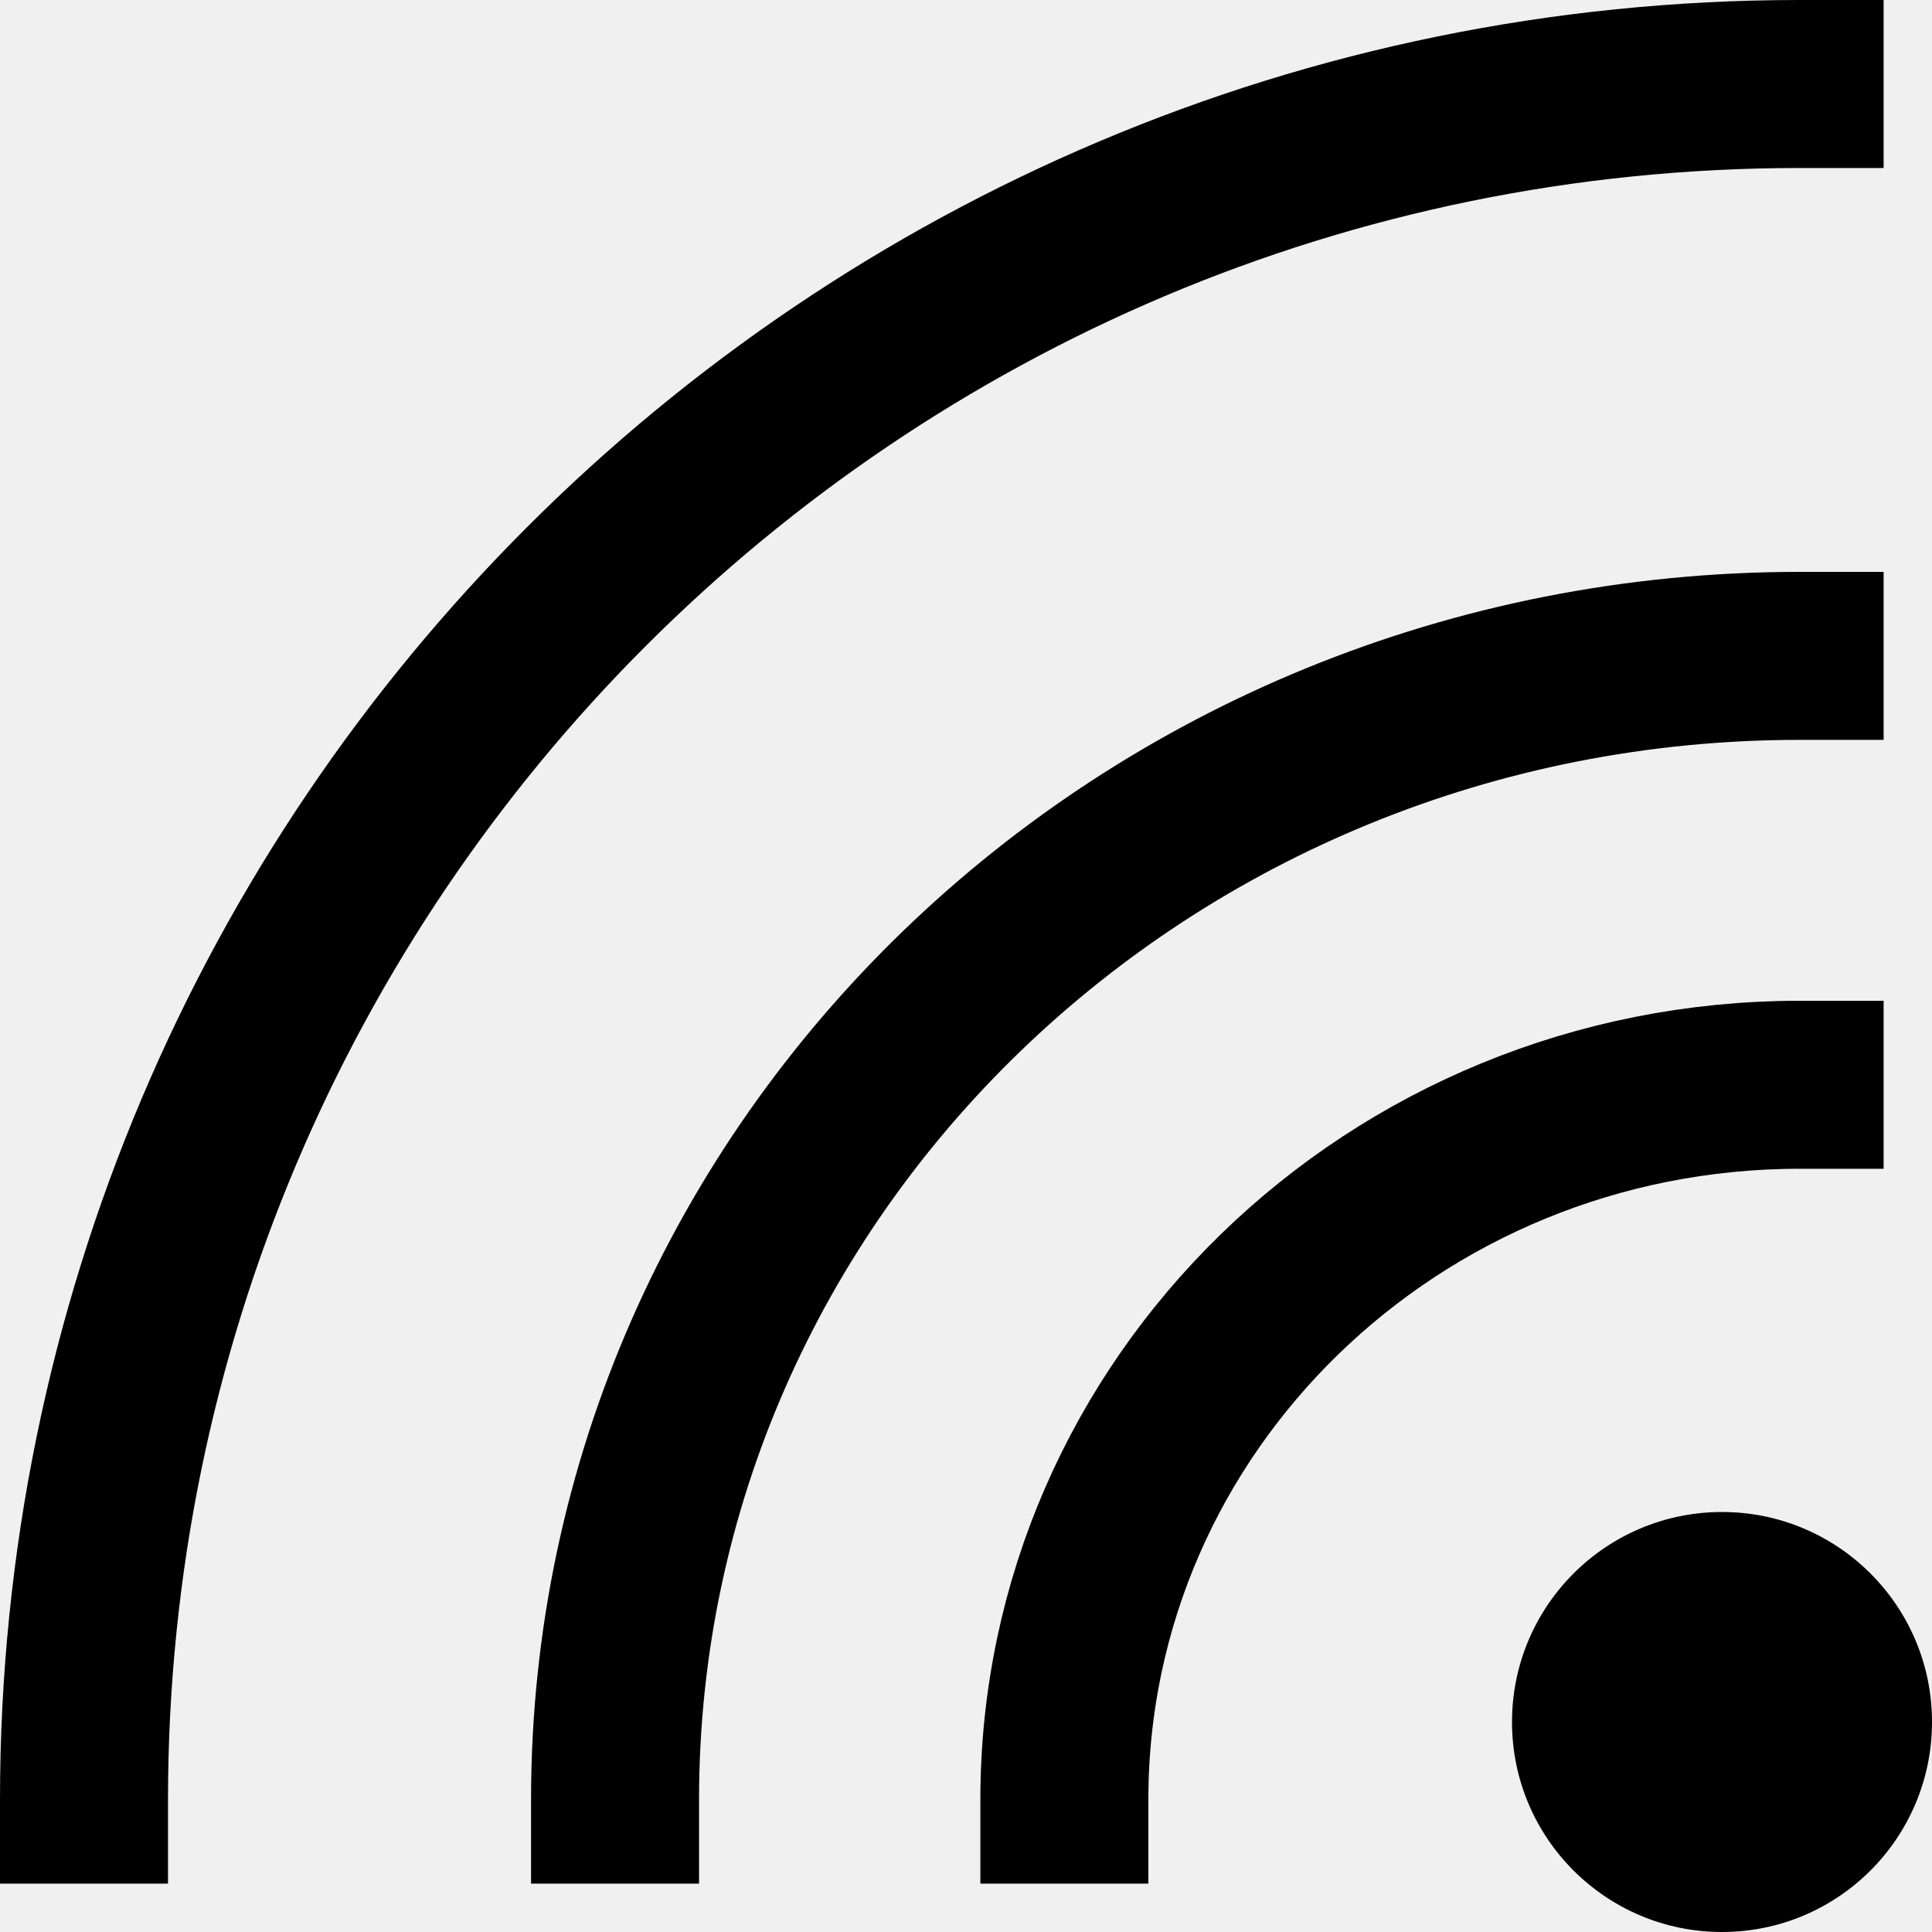
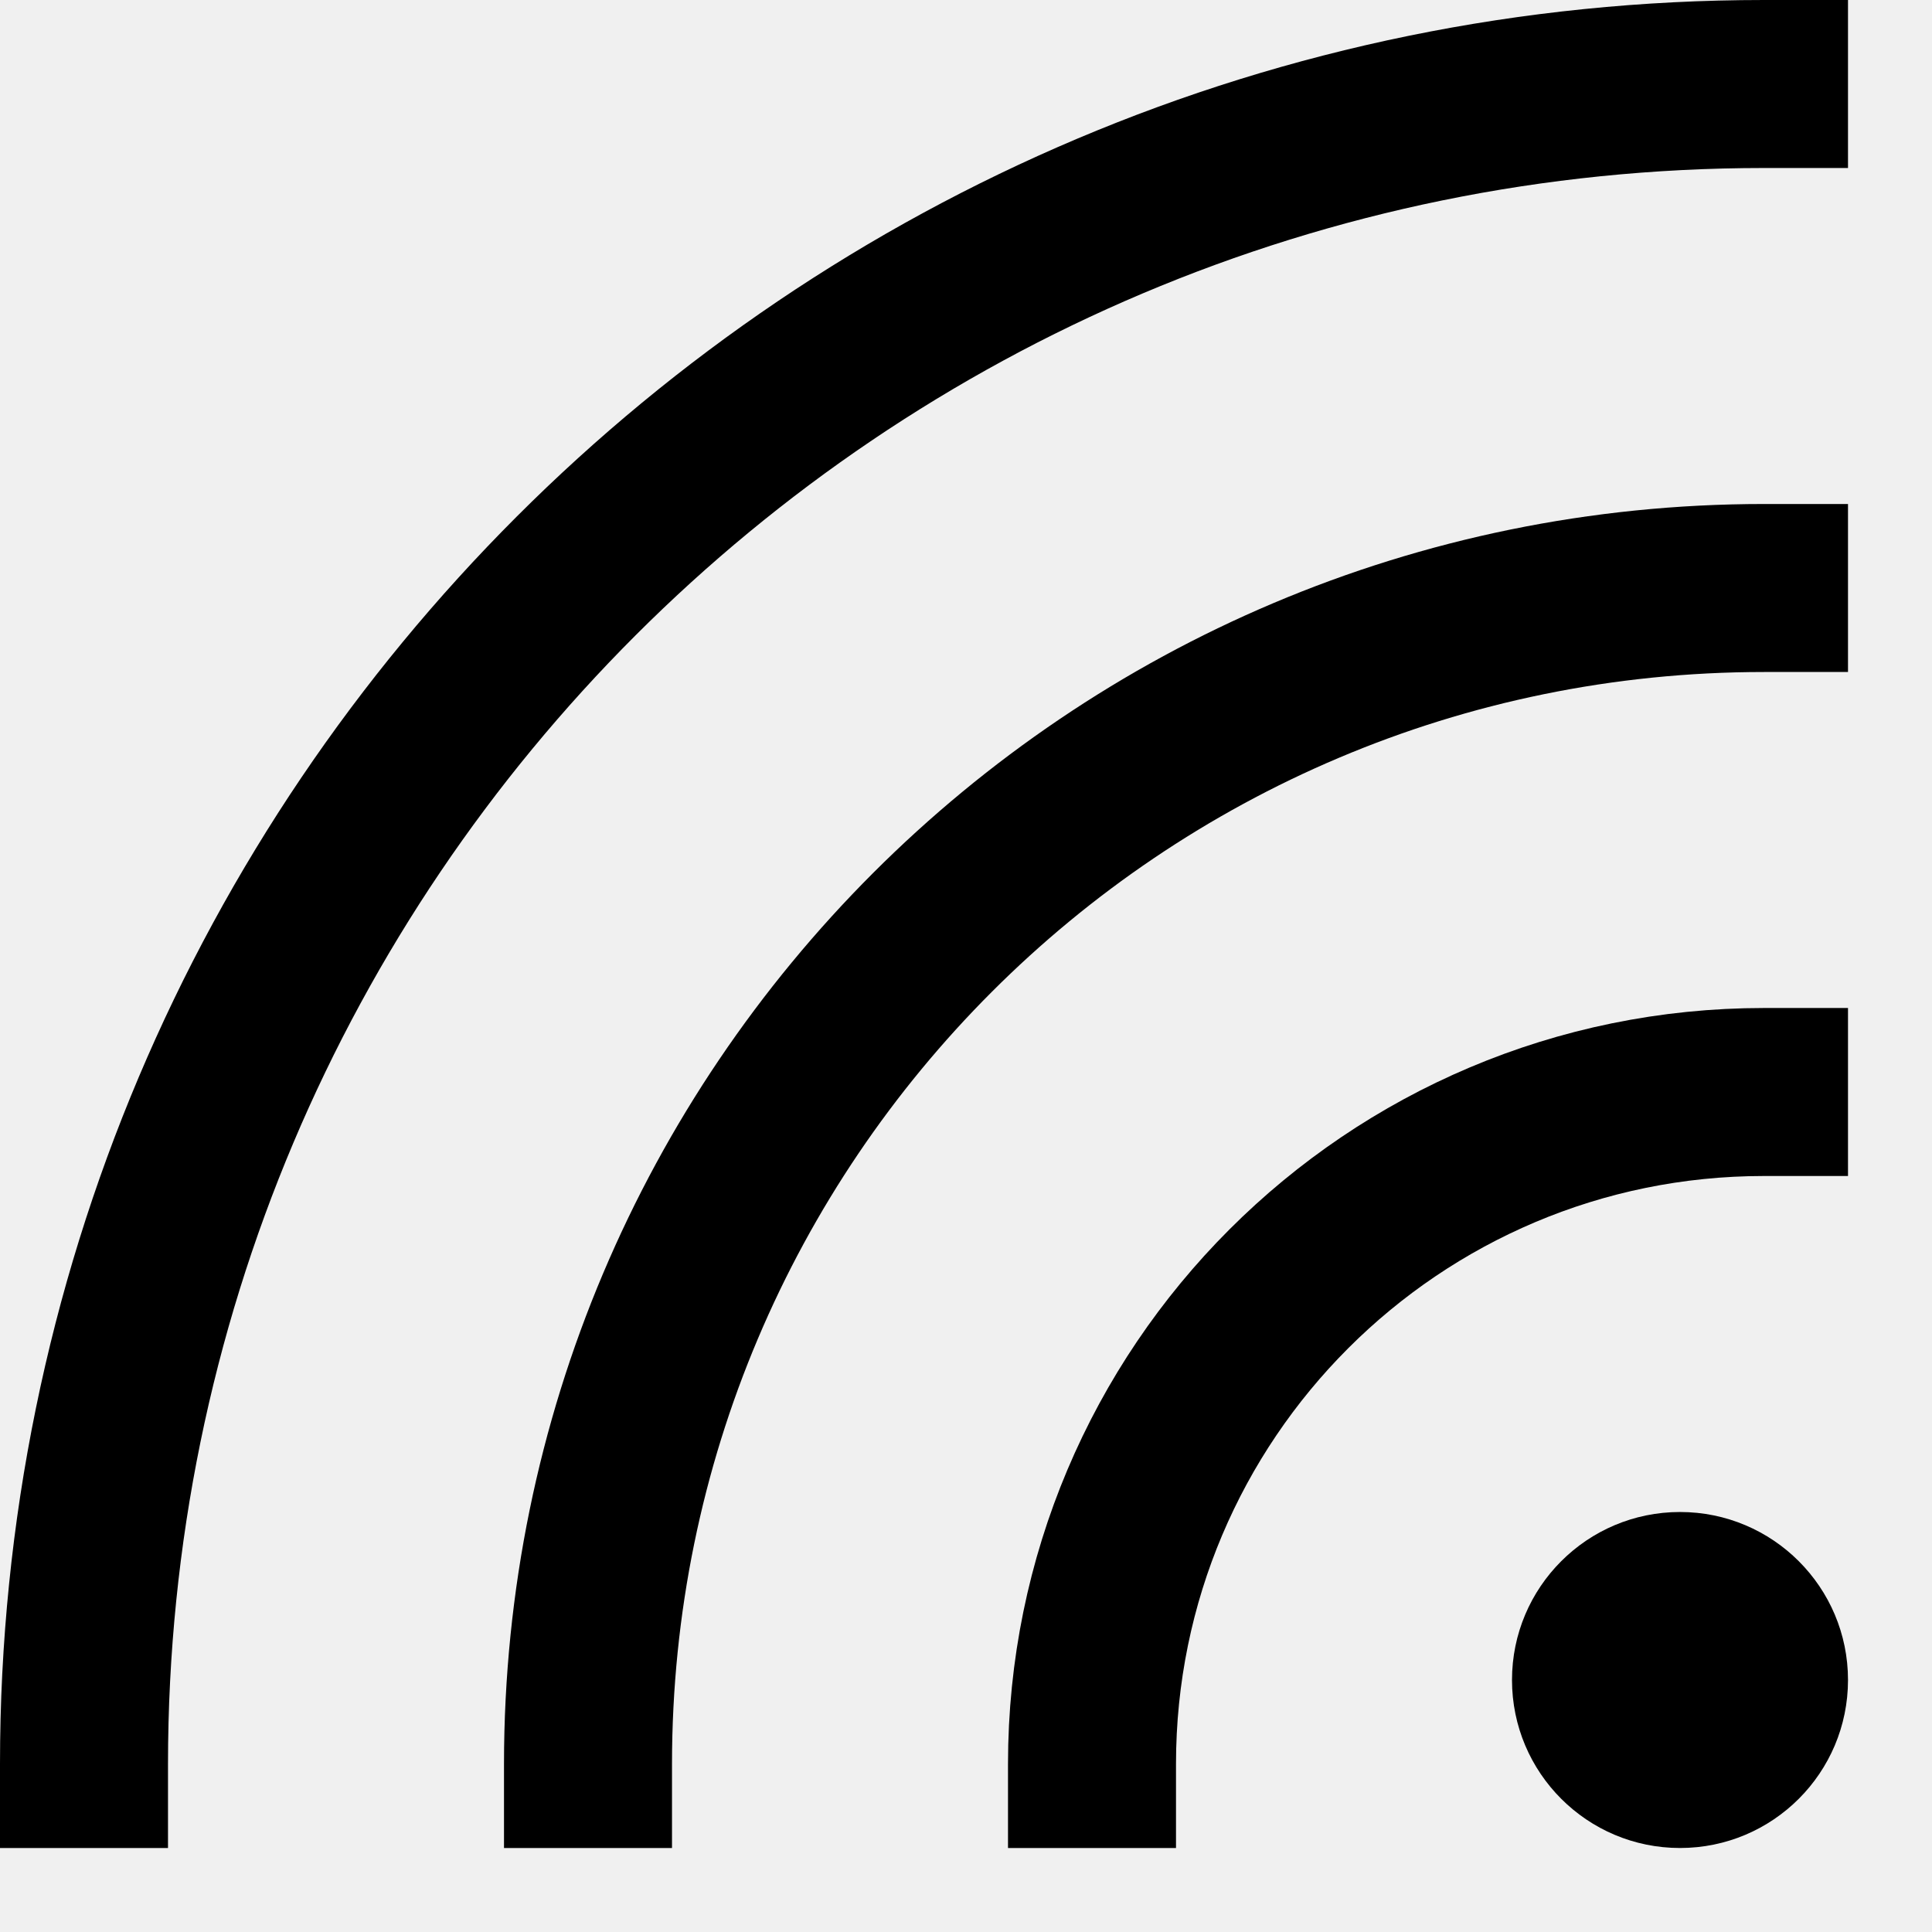
<svg xmlns="http://www.w3.org/2000/svg" width="23" height="23" viewBox="0 0 23 23" fill="none">
-   <g clip-path="url(#clip0_1_10)">
-     <path d="M1 21.424C1 10.144 10.144 1 21.424 1" stroke="black" stroke-width="2" stroke-linecap="square" />
-     <path d="M7.322 21.424C7.322 13.904 13.636 7.808 21.424 7.808" stroke="black" stroke-width="2" stroke-linecap="square" />
-     <path d="M12.671 21.424C12.671 16.724 16.59 12.914 21.424 12.914" stroke="black" stroke-width="2" stroke-linecap="square" />
-     <circle cx="20.5" cy="20.5" r="2.5" fill="black" />
-   </g>
-   <defs>
-     <clipPath id="clip0_1_10">
-       <rect width="23" height="23" fill="white" />
-     </clipPath>
-   </defs>
+   <path d="M13 21C13 16.582 16.582 13 21 13" stroke="black" stroke-width="2" stroke-linecap="square" />
+   <path d="M7 21C7 13.268 13.268 7 21 7" stroke="black" stroke-width="2" stroke-linecap="square" />
+   <path d="M1 21C1 9.954 9.954 1 21 1" stroke="black" stroke-width="2" stroke-linecap="square" />
+   <circle cx="20" cy="20" r="2" fill="black" />
</svg>
